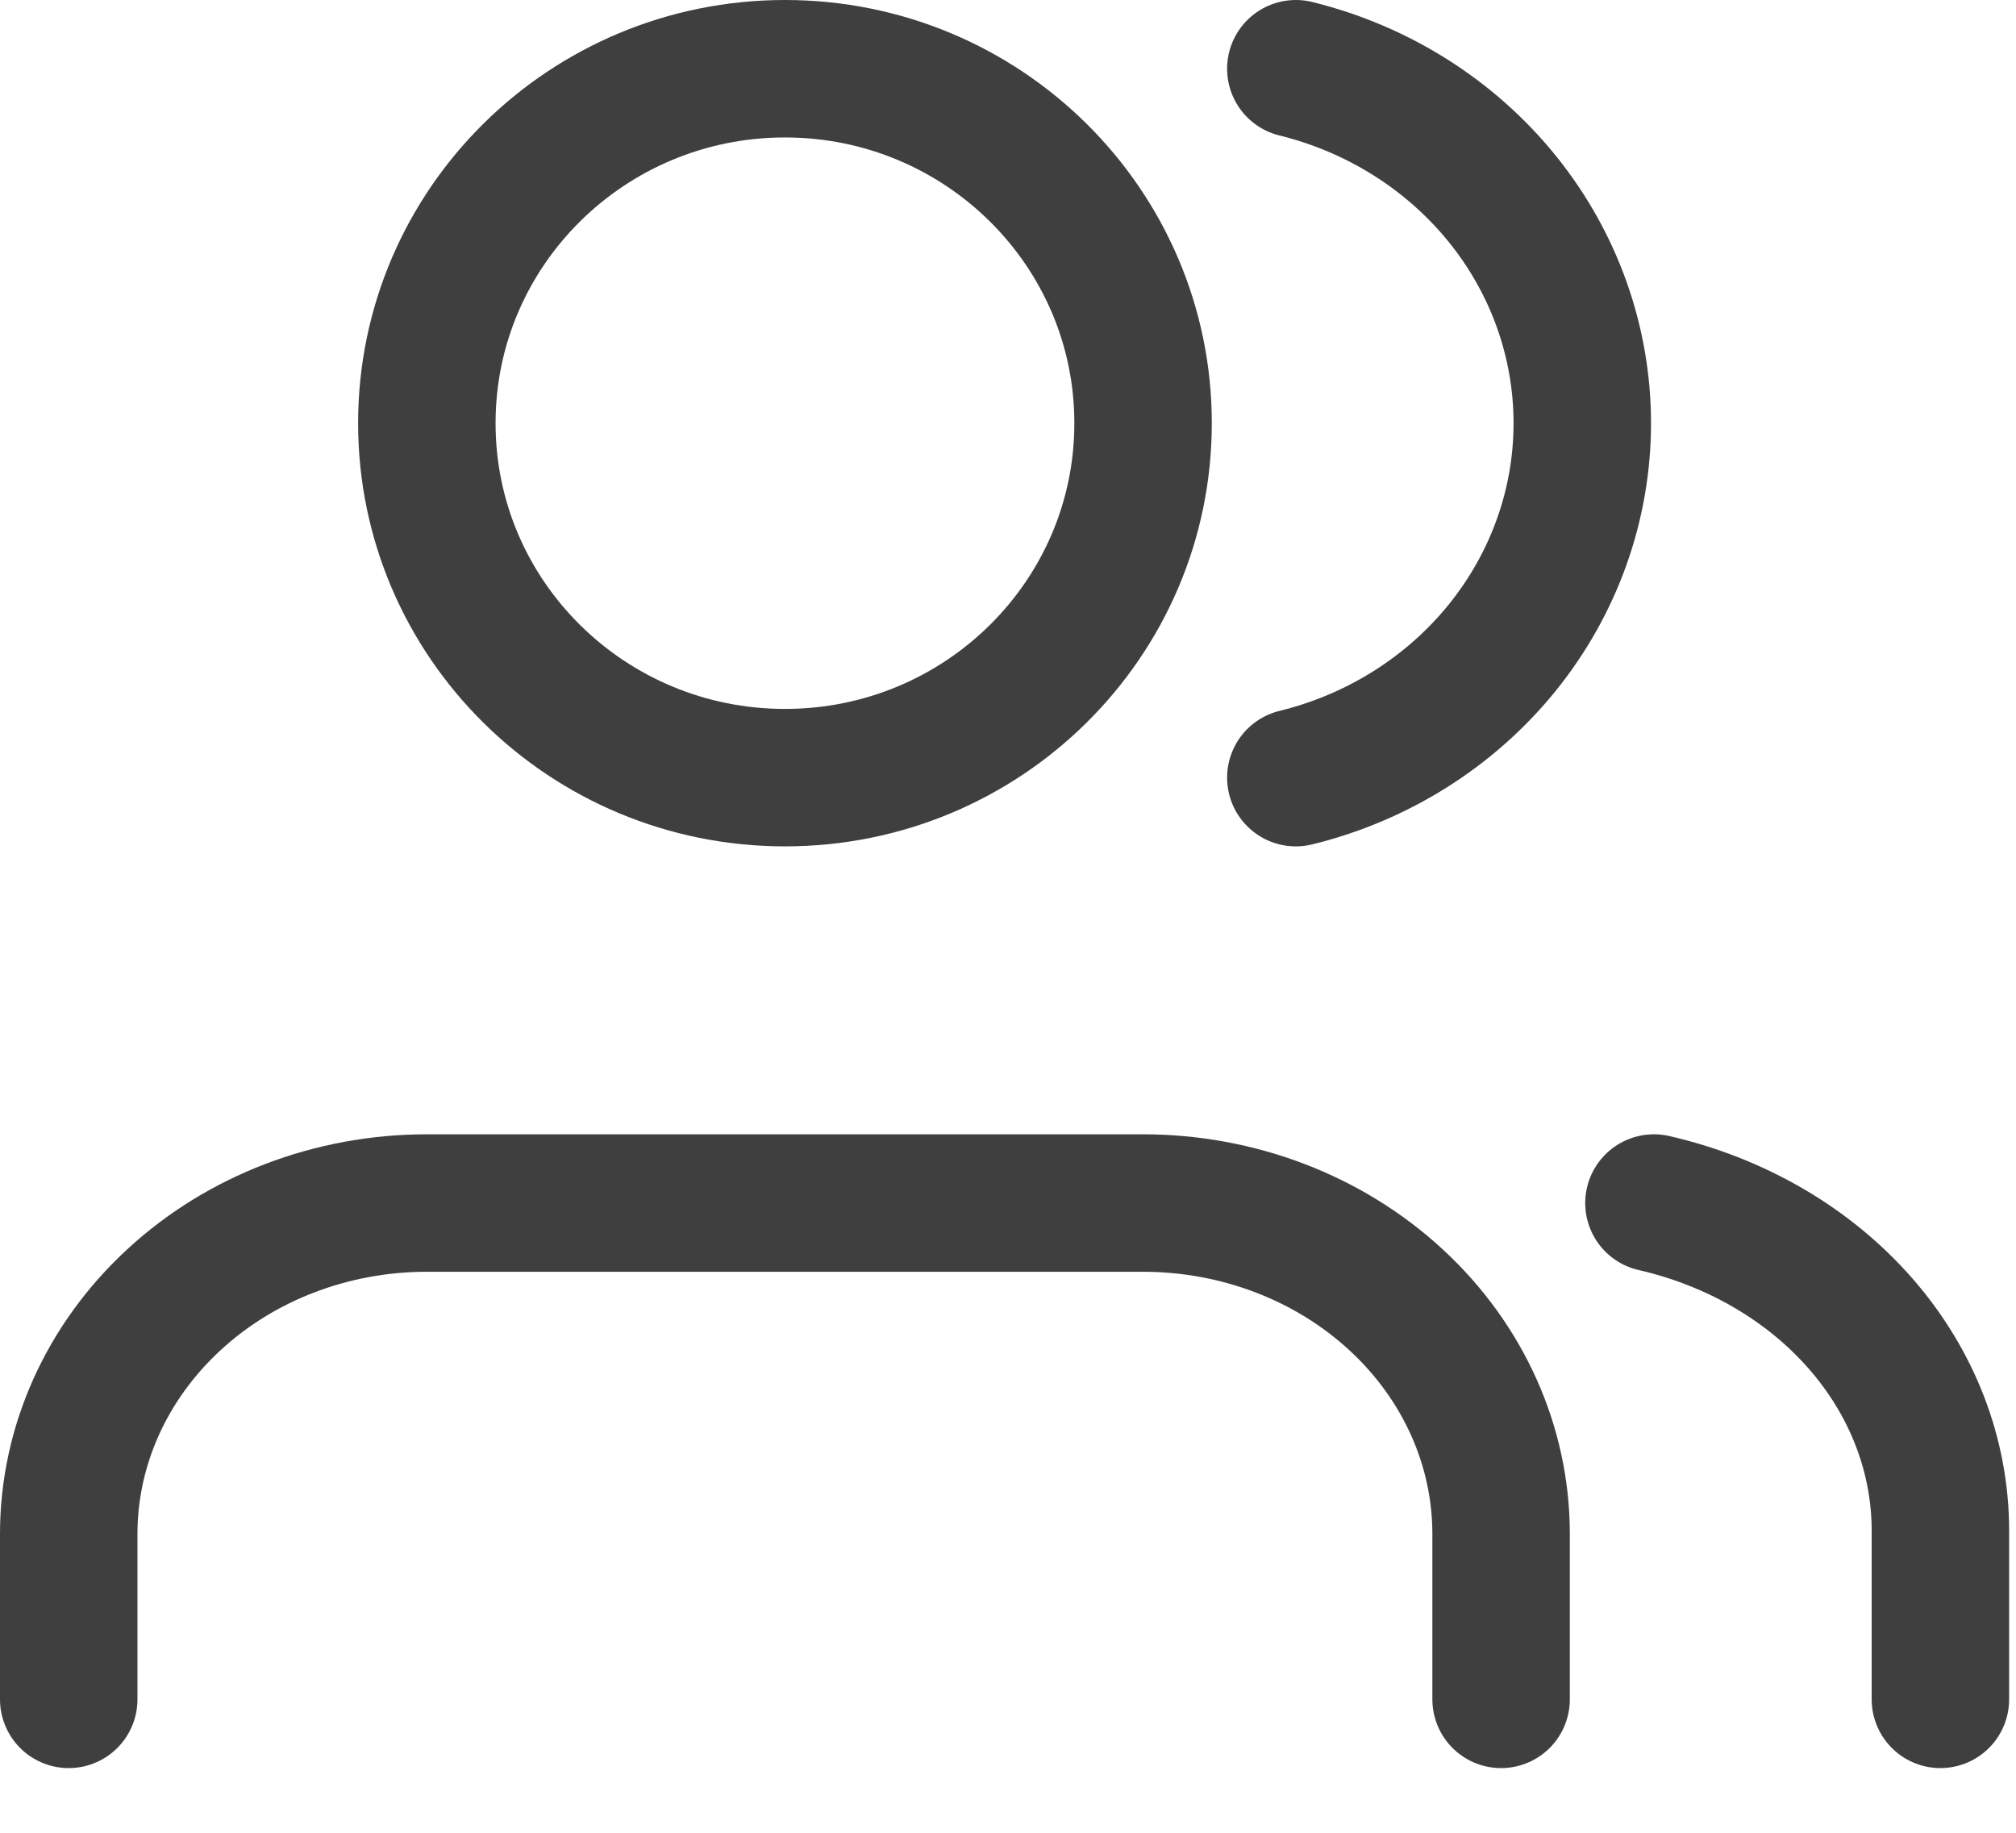
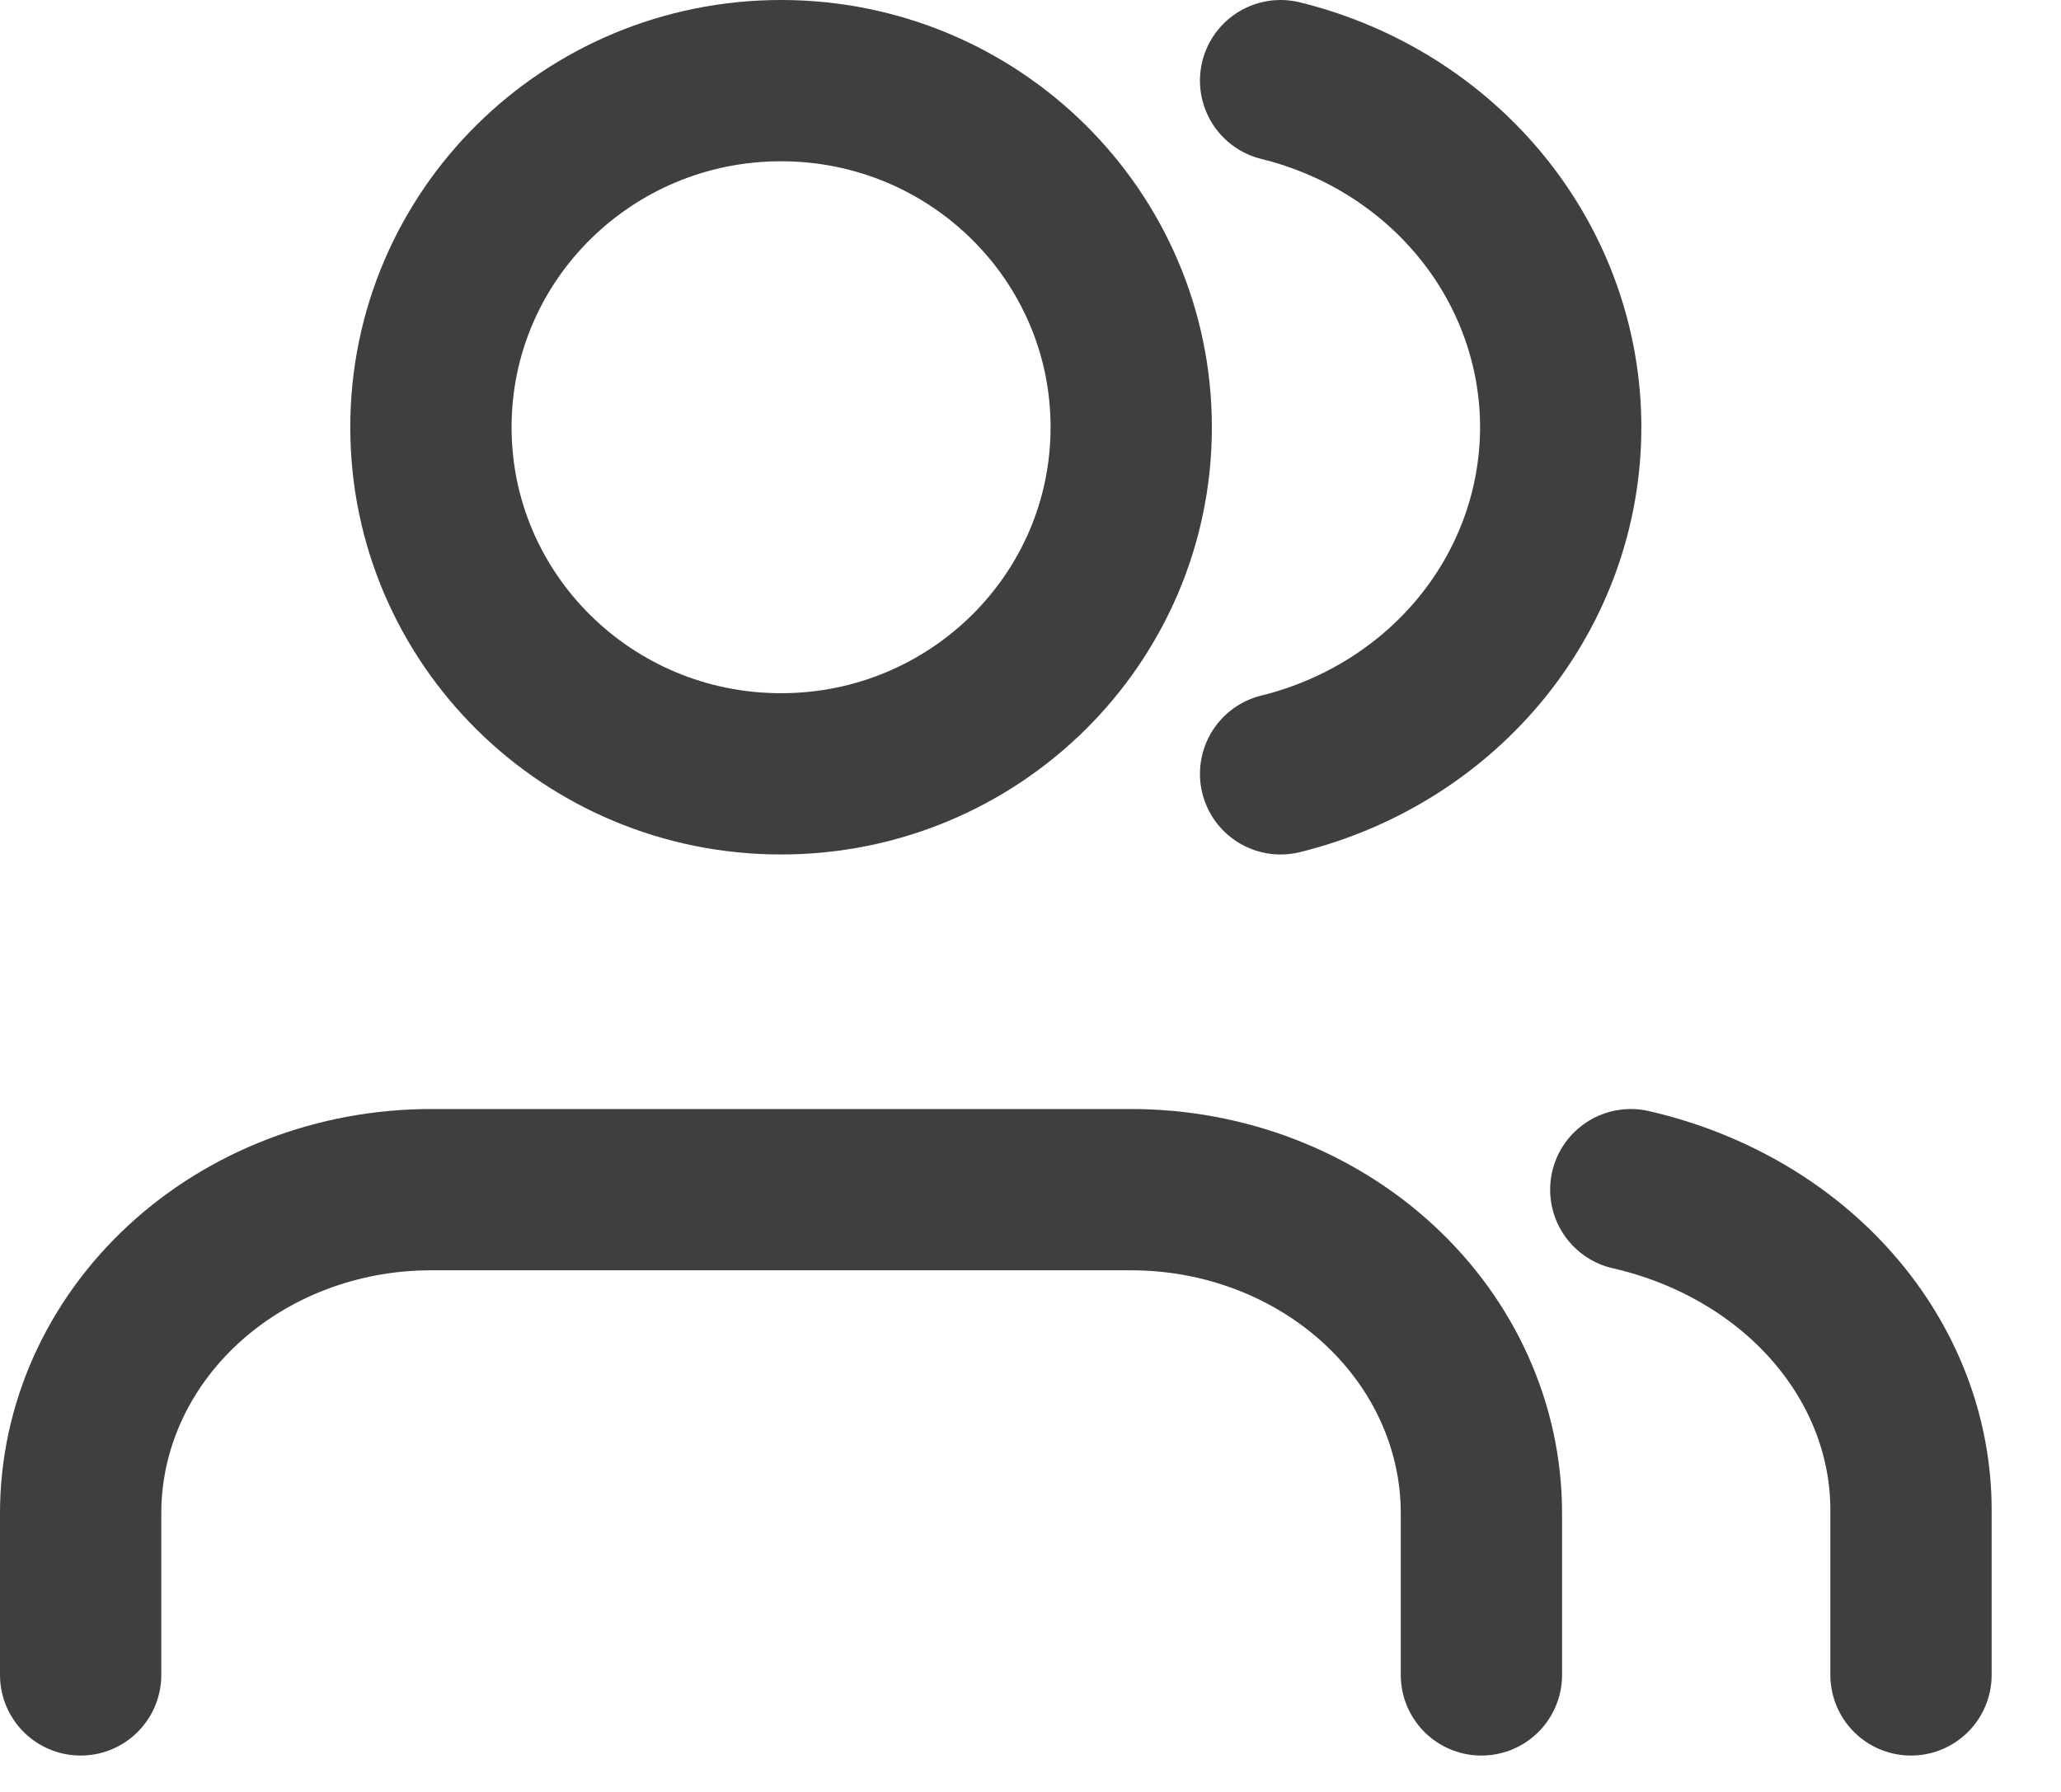
- <svg xmlns="http://www.w3.org/2000/svg" width="22" height="20" viewBox="0 0 22 20" fill="none">
-   <path d="M16.381 18.544V16.738C16.381 15.781 15.97 14.863 15.237 14.186C14.504 13.508 13.51 13.128 12.473 13.128H4.658C3.621 13.128 2.627 13.508 1.895 14.186C1.162 14.863 0.75 15.781 0.75 16.738V18.544" stroke="#3F3F3F" stroke-width="1.5" stroke-linecap="round" stroke-linejoin="round" />
-   <path d="M8.566 8.486C10.724 8.486 12.474 6.755 12.474 4.618C12.474 2.482 10.724 0.75 8.566 0.75C6.408 0.75 4.658 2.482 4.658 4.618C4.658 6.755 6.408 8.486 8.566 8.486Z" stroke="#3F3F3F" stroke-width="1.5" stroke-linecap="round" stroke-linejoin="round" />
-   <path d="M21.175 18.544V16.698C21.174 15.881 20.867 15.086 20.301 14.44C19.735 13.794 18.943 13.333 18.049 13.128" stroke="#3F3F3F" stroke-width="1.5" stroke-linecap="round" stroke-linejoin="round" />
-   <path d="M14.141 0.75C15.035 0.97 15.828 1.47 16.394 2.17C16.96 2.87 17.267 3.732 17.267 4.618C17.267 5.505 16.96 6.366 16.394 7.067C15.828 7.767 15.035 8.267 14.141 8.486" stroke="#3F3F3F" stroke-width="1.5" stroke-linecap="round" stroke-linejoin="round" />
+ <svg xmlns="http://www.w3.org/2000/svg" width="23" height="20" viewBox="0 0 23 20" fill="none">
+   <path d="M16.532 18.694V16.888C16.532 15.931 16.12 15.013 15.387 14.336C14.654 13.659 13.66 13.278 12.624 13.278H4.808C3.772 13.278 2.778 13.659 2.045 14.336C1.312 15.013 0.9 15.931 0.9 16.888V18.694" stroke="#3F3F3F" stroke-width="1.8" stroke-linecap="round" stroke-linejoin="round" />
+   <path d="M8.716 8.637C10.875 8.637 12.624 6.905 12.624 4.768C12.624 2.632 10.875 0.9 8.716 0.9C6.558 0.9 4.809 2.632 4.809 4.768C4.809 6.905 6.558 8.637 8.716 8.637Z" stroke="#3F3F3F" stroke-width="1.8" stroke-linecap="round" stroke-linejoin="round" />
+   <path d="M21.326 18.694V16.848C21.325 16.031 21.017 15.236 20.451 14.59C19.886 13.944 19.093 13.483 18.199 13.278" stroke="#3F3F3F" stroke-width="1.8" stroke-linecap="round" stroke-linejoin="round" />
+   <path d="M14.291 0.9C15.185 1.12 15.978 1.62 16.544 2.32C17.11 3.02 17.417 3.882 17.417 4.768C17.417 5.655 17.11 6.516 16.544 7.217C15.978 7.917 15.185 8.417 14.291 8.637" stroke="#3F3F3F" stroke-width="1.8" stroke-linecap="round" stroke-linejoin="round" />
</svg>
